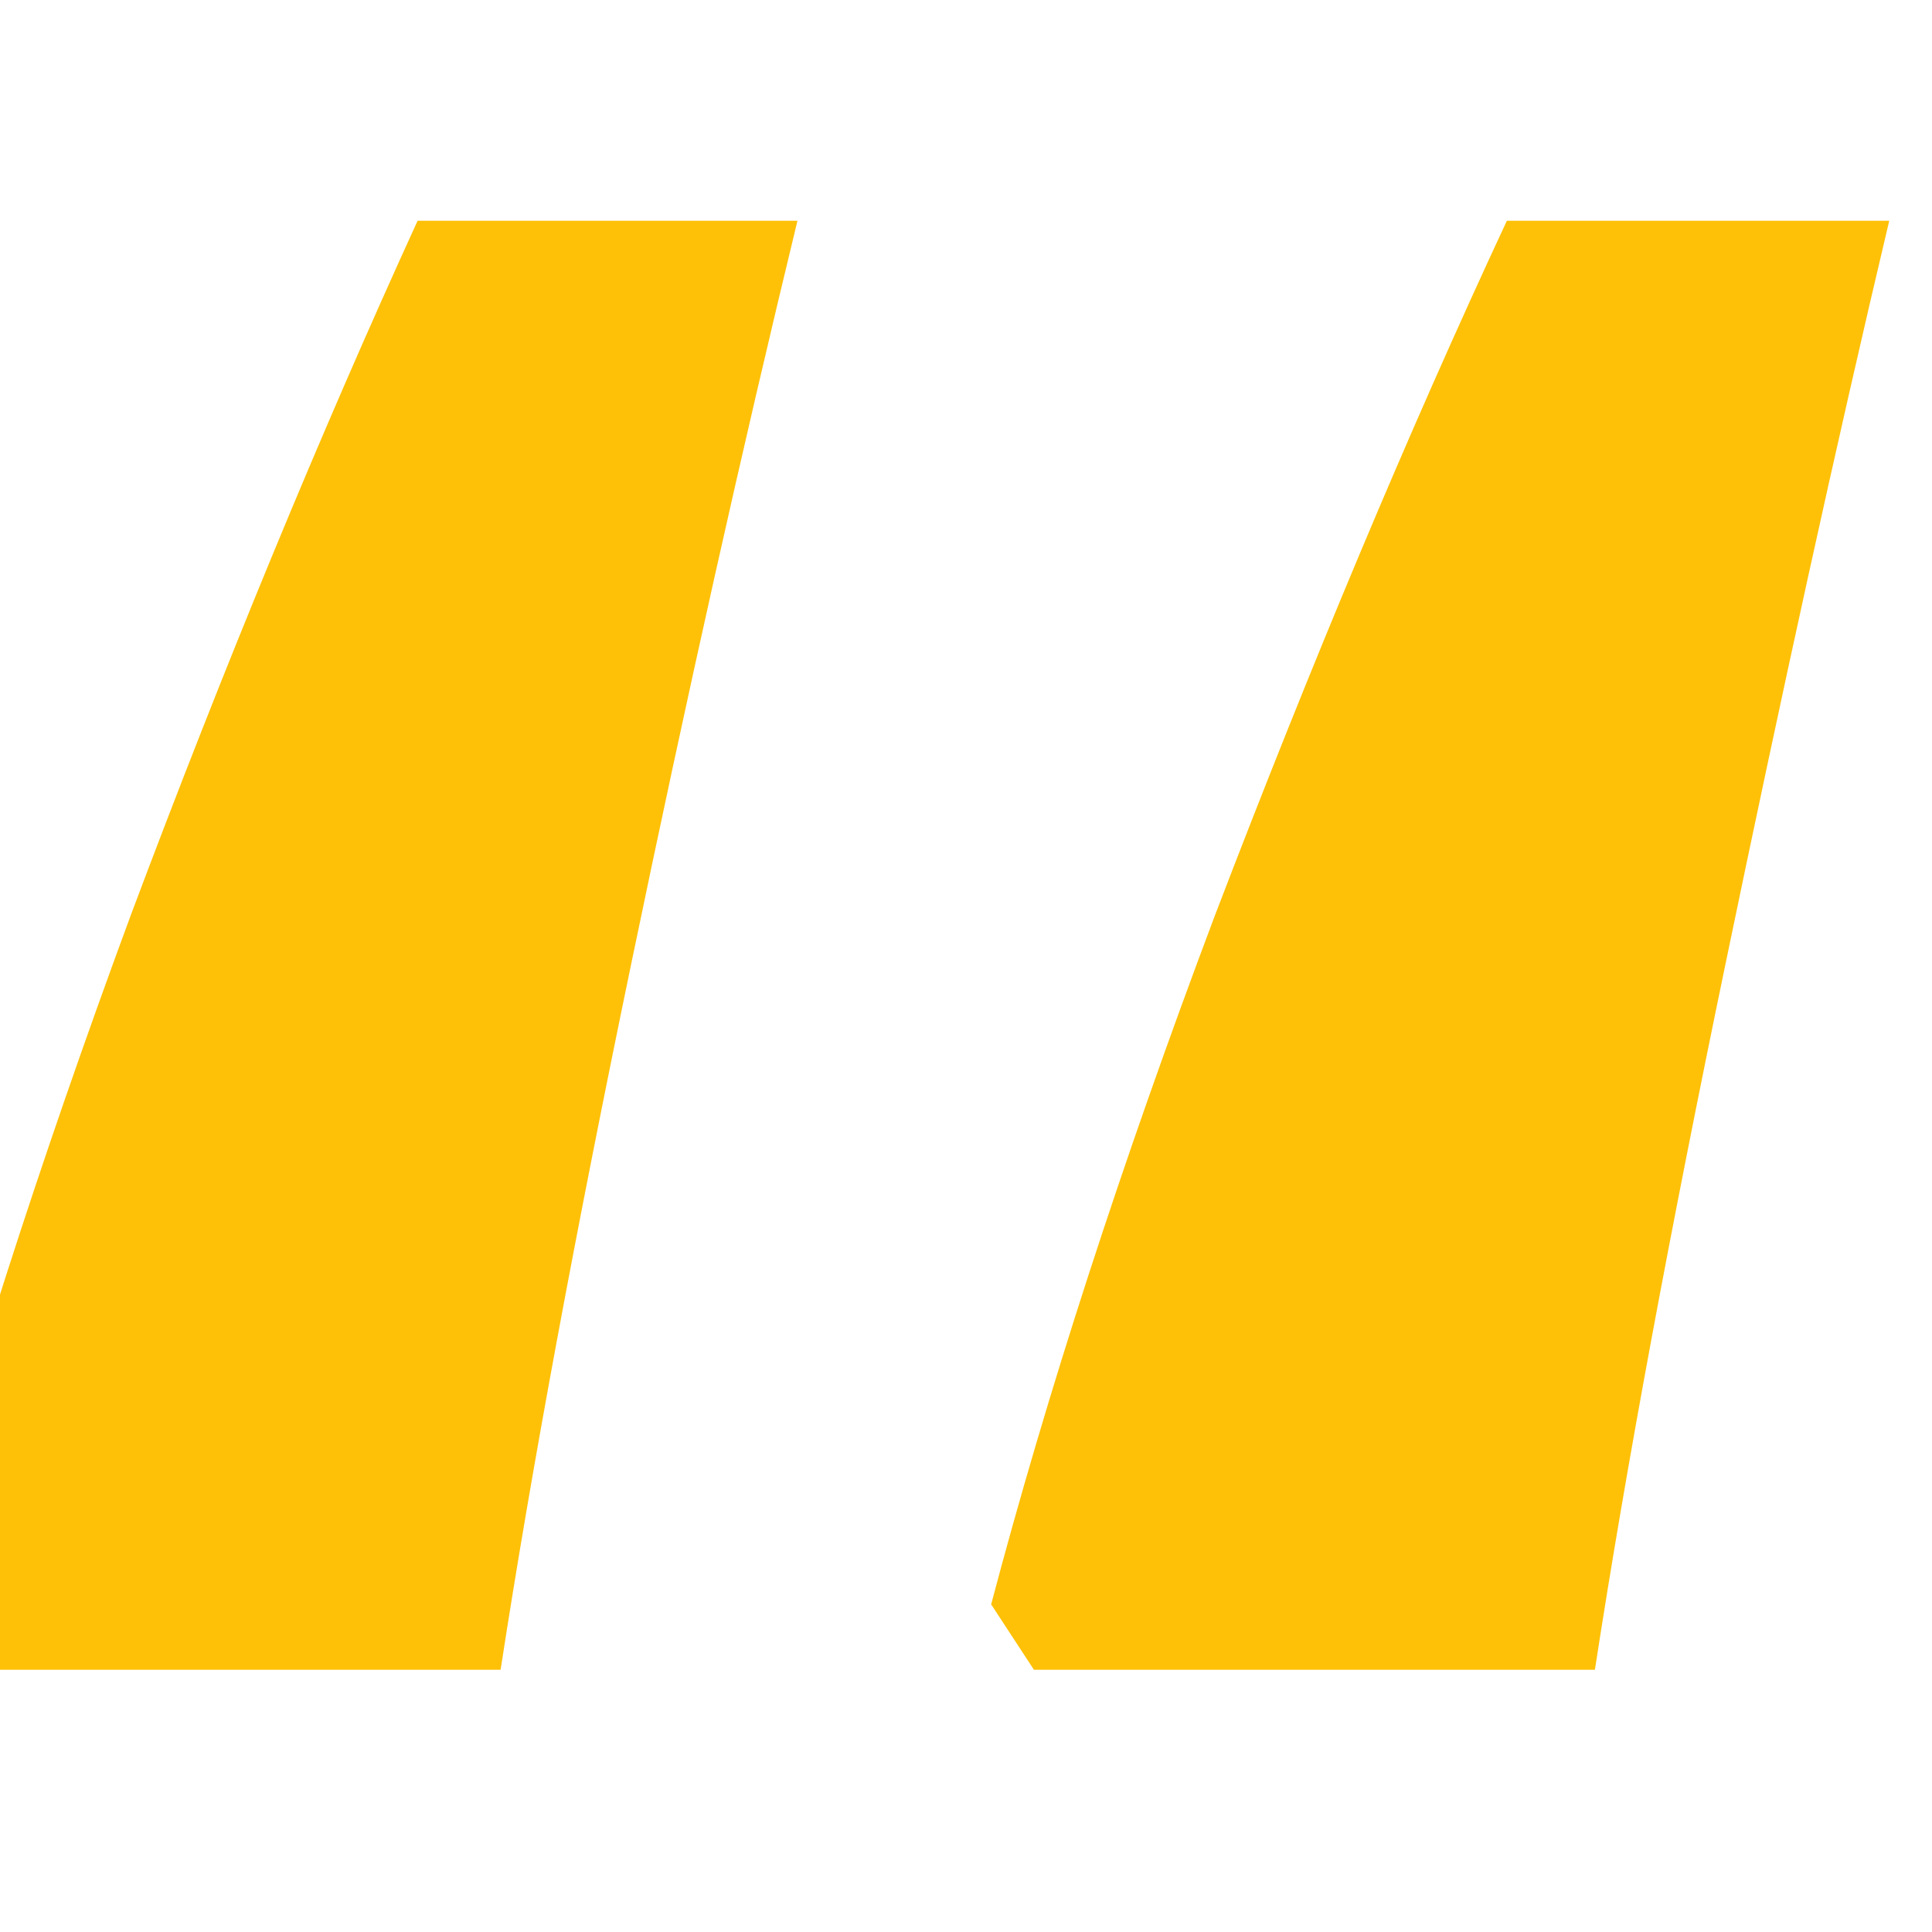
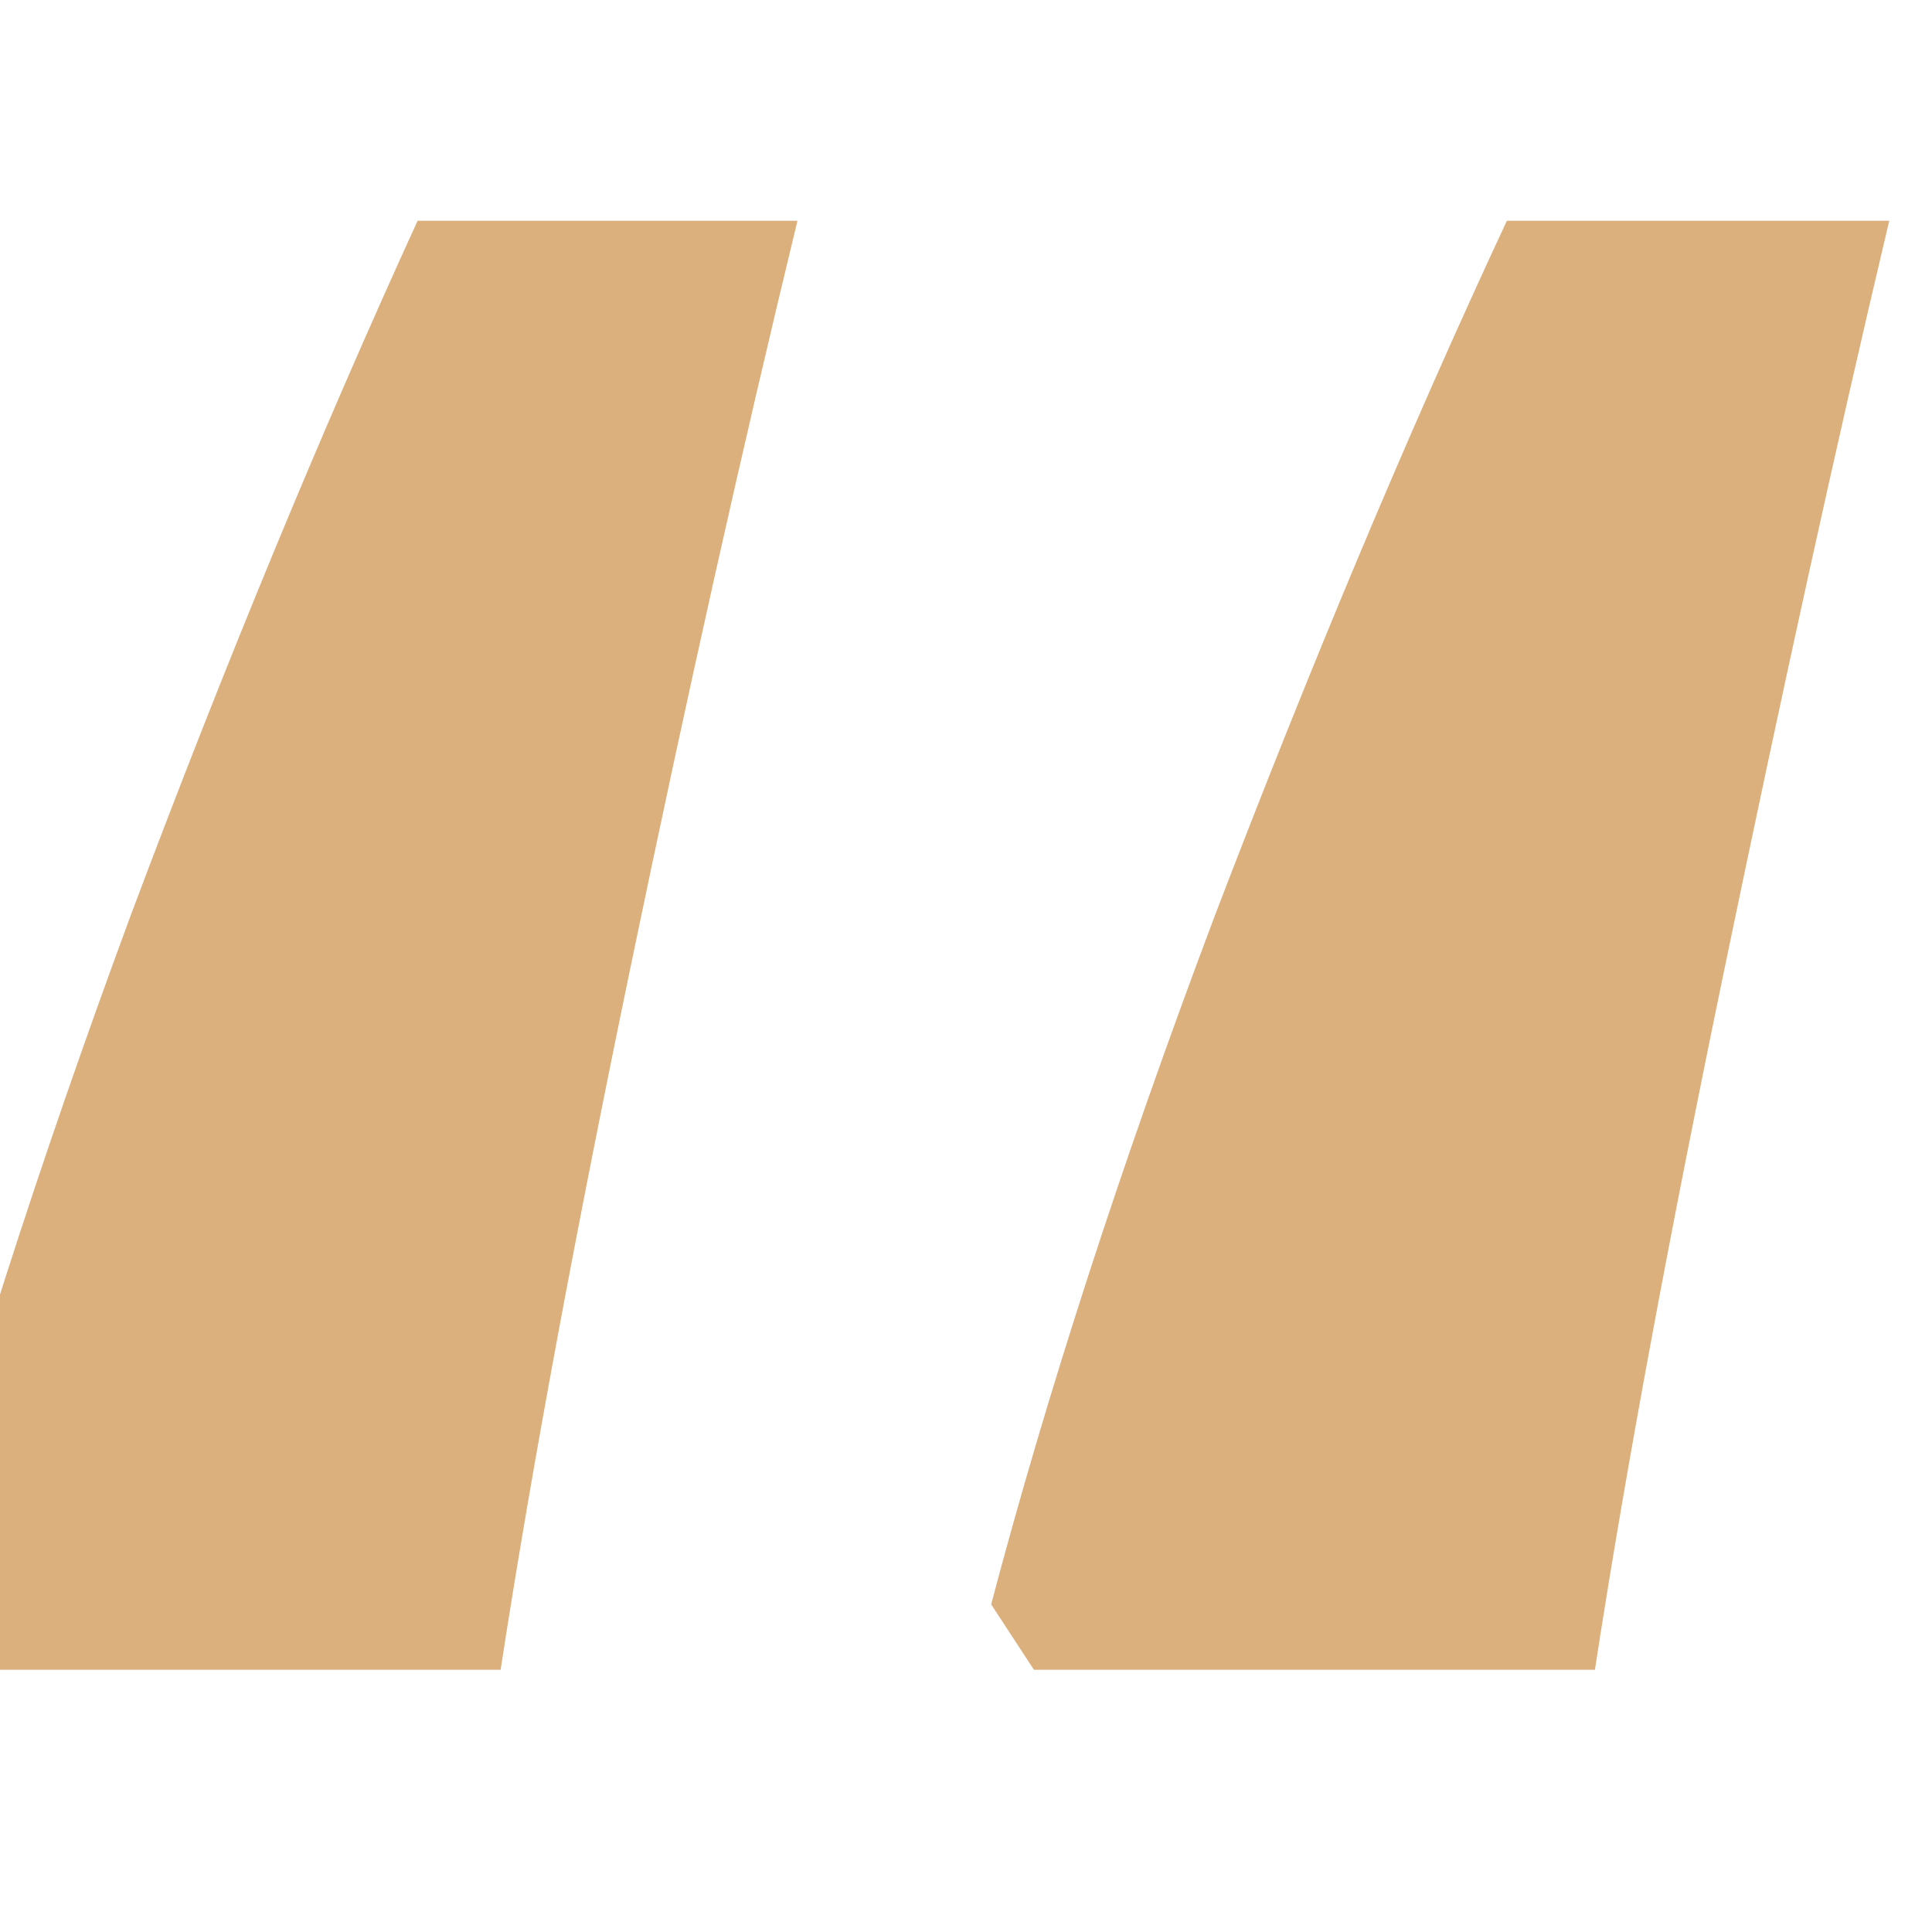
<svg xmlns="http://www.w3.org/2000/svg" id="Layer_4" data-name="Layer 4" viewBox="0 0 12 12">
  <defs>
-     <style>.cls-1{fill:#ffc107;font-size:36.72px;font-family:Cochin, Cochin;}</style>
+     <style>.cls-1{fill:#DBB07C;font-size:36.72px;font-family:Cochin, Cochin;}</style>
  </defs>
  <text class="cls-1" transform="translate(-1 27.59)">“</text>
</svg>
